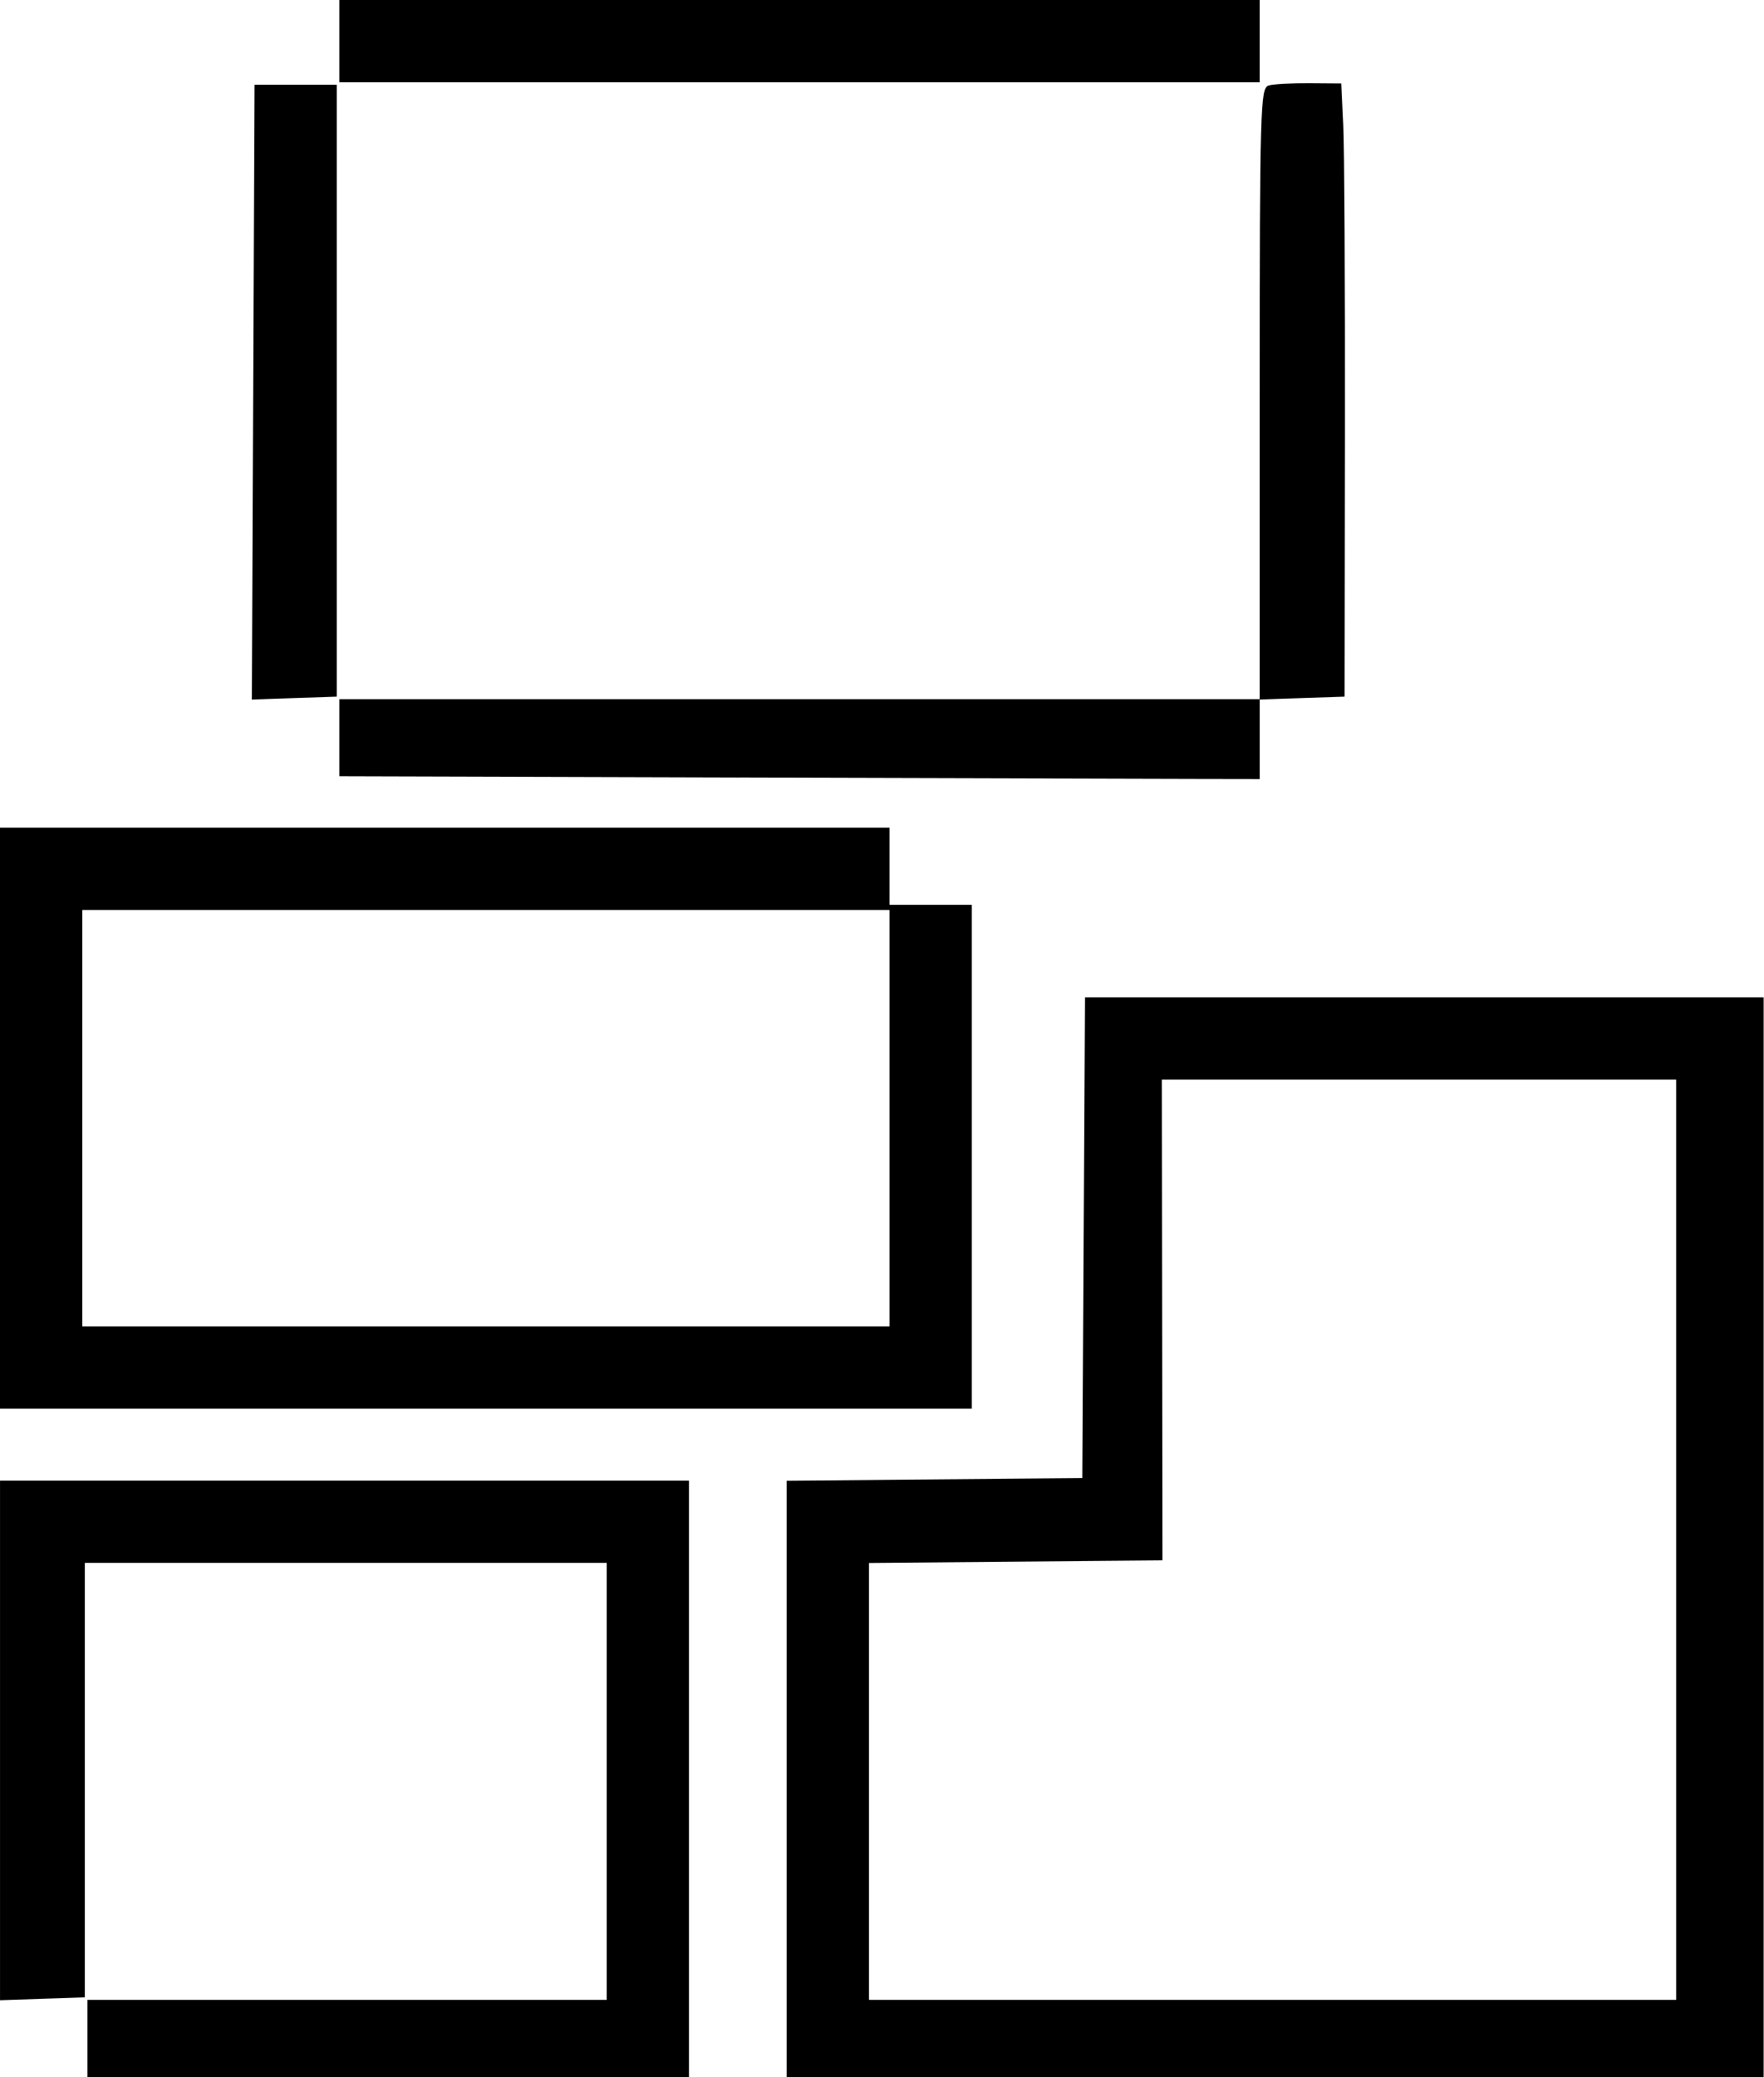
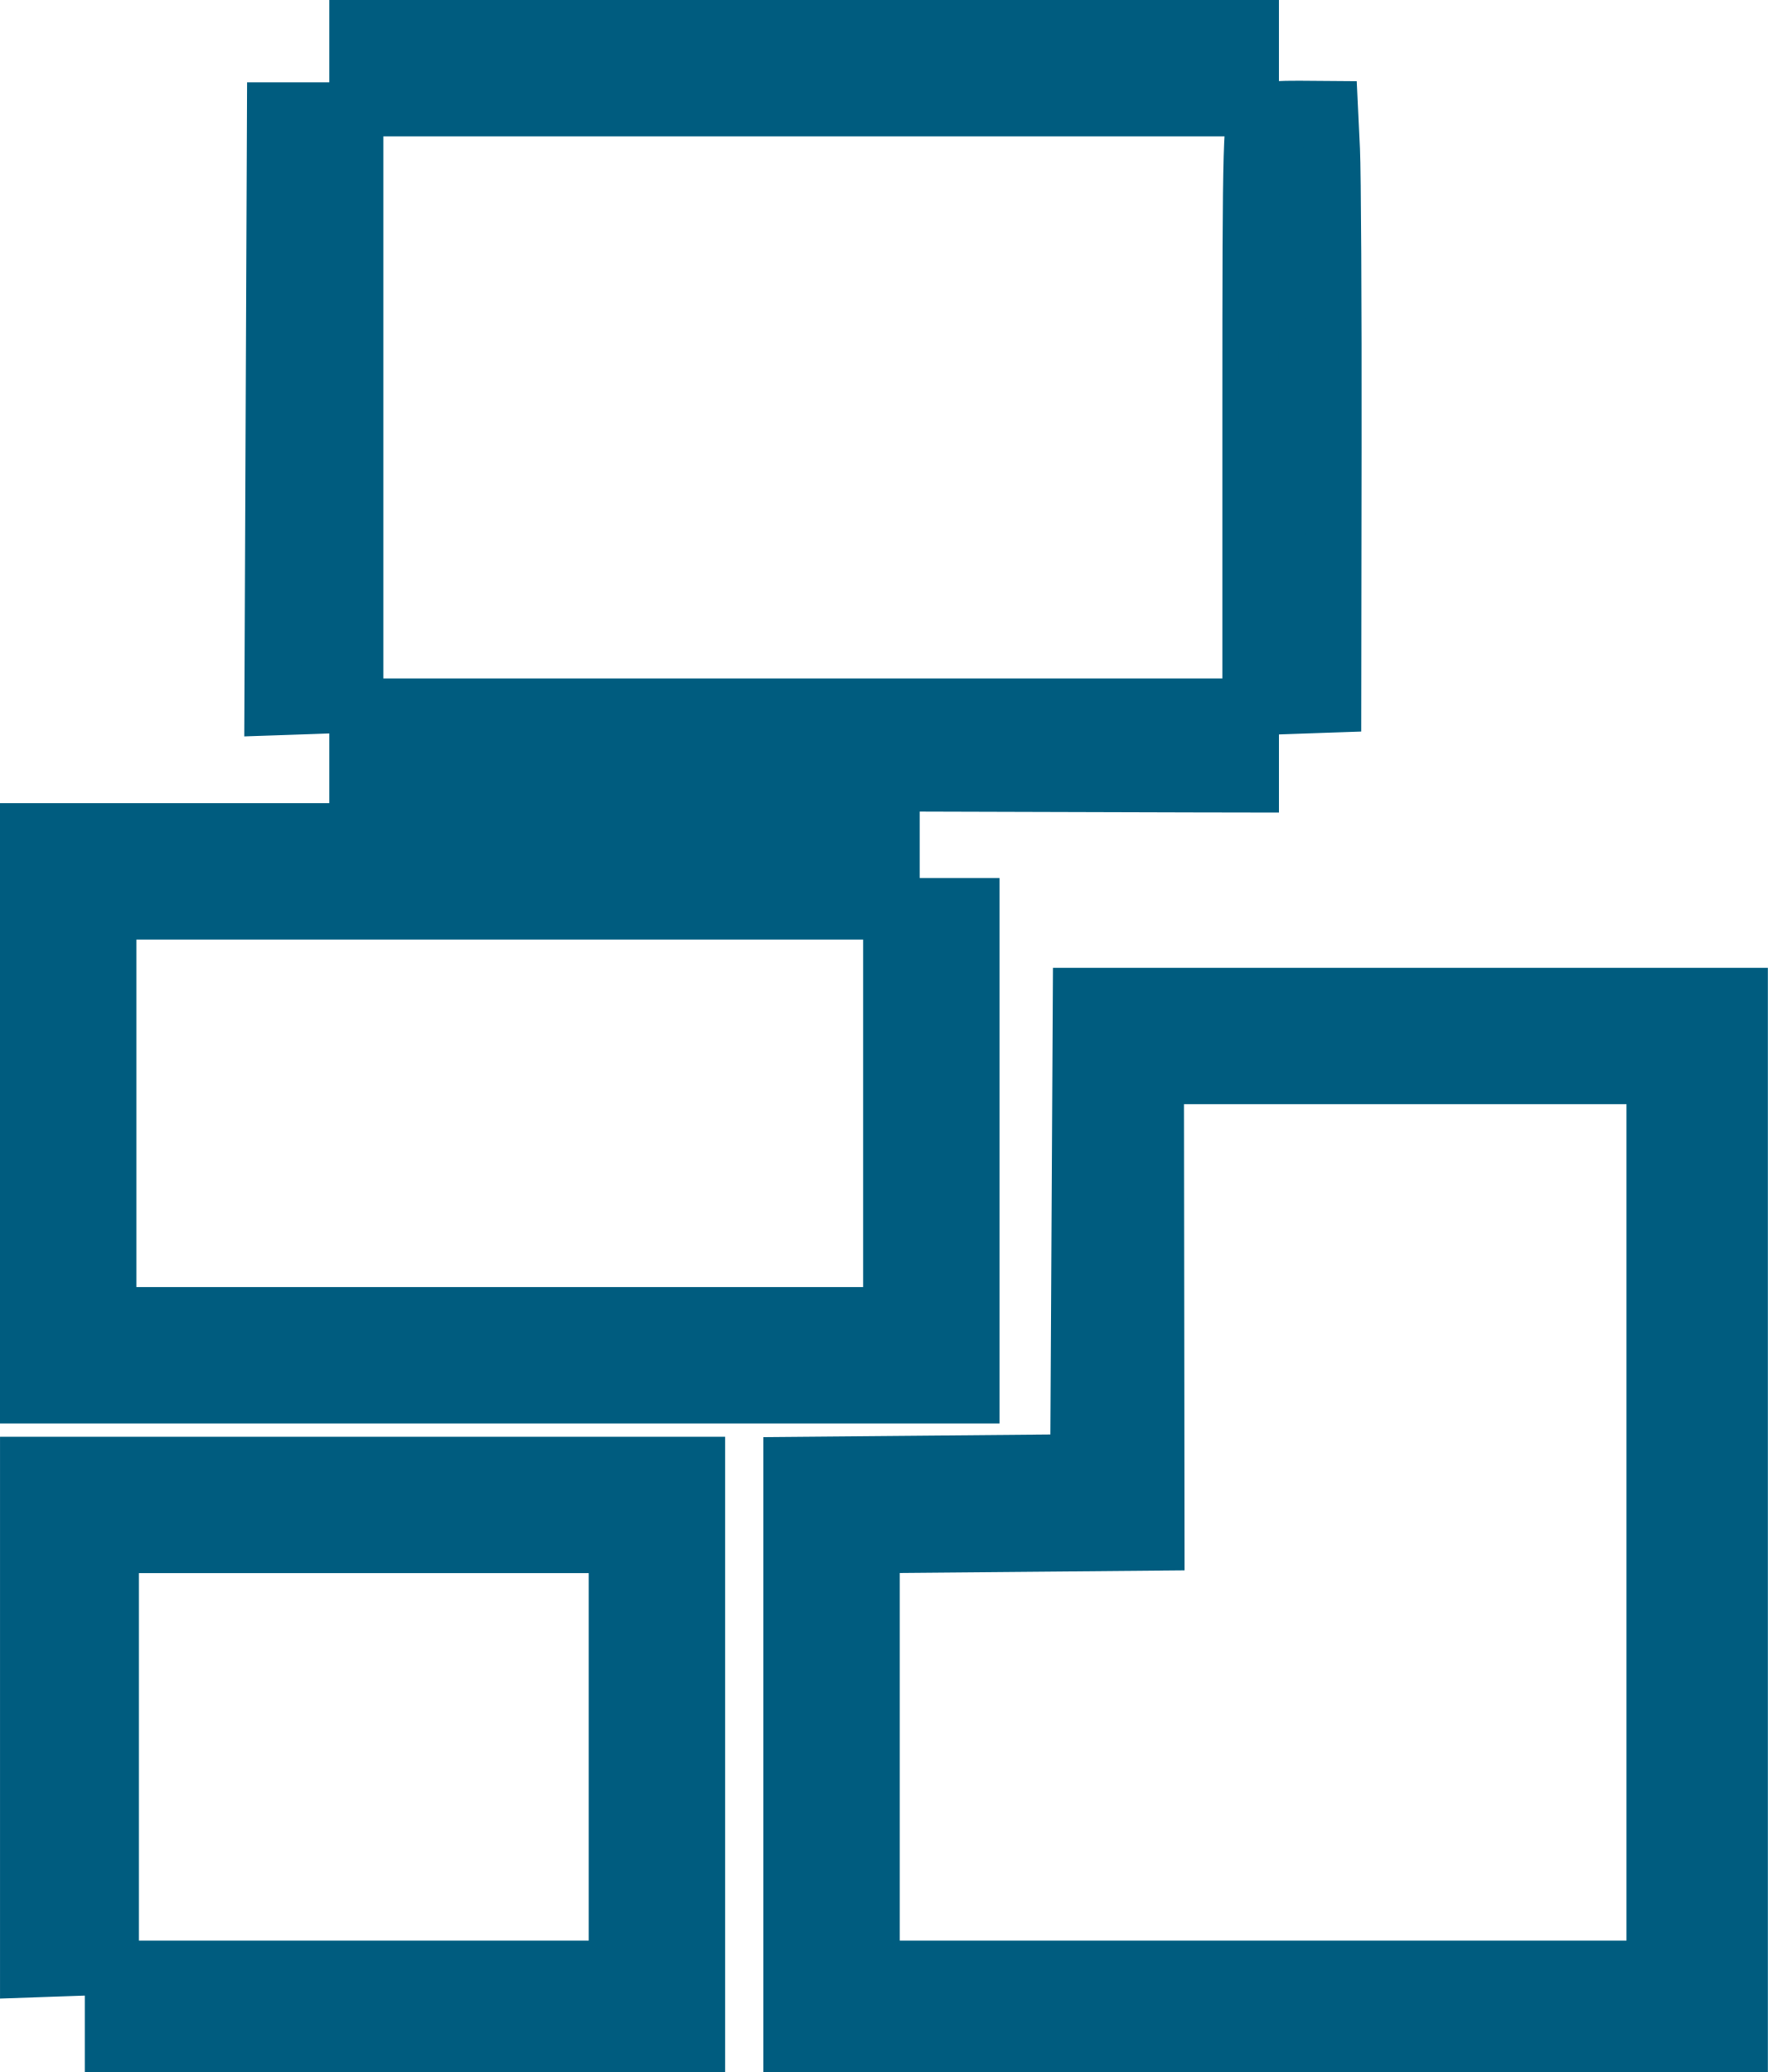
- <svg xmlns="http://www.w3.org/2000/svg" width="121.003mm" height="142.522mm" viewBox="0 0 121.003 142.522" version="1.1" id="svg5">
+ <svg xmlns="http://www.w3.org/2000/svg" width="125.003mm" height="146.522mm" viewBox="0 0 125.003 146.522" version="1.1" id="svg5">
  <defs id="defs2" />
-   <g id="layer1" transform="translate(-26.73629,-28.14085)">
-     <path style="fill:#000000;stroke-width:0.353" d="m 32.734,168.017 v -2.646 H 50.549 68.364 V 150.378 135.385 l -17.903,-1.2e-4 -17.903,-1.2e-4 v 14.905 14.905 l -2.91,0.102 -2.91,0.102 V 147.57 129.741 H 50.372 74.009 v 20.461 20.461 H 53.371 32.734 Z M 80.711,150.207 v -20.456 l 10.142,-0.094 10.142,-0.094 0.092,-16.492 0.092,-16.492 h 23.28 23.28 v 37.042 37.042 H 114.225 80.711 Z m 61.031,-16.41 v -31.574 h -17.645 -17.645 l 0.02,16.492 0.02,16.492 -10.068,0.094 -10.068,0.094 v 14.988 14.988 h 27.693 27.693 V 133.798 Z M 26.736,104.87 V 84.938 H 57.252 87.767 v 2.646 2.646 h 2.822 2.822 v 17.286 17.286 h -33.338 -33.337 z m 61.031,0 V 90.583 H 60.074 32.381 v 14.287 14.287 H 60.074 87.767 Z M 77.448,81.496 50.02,81.406 v -2.644 -2.644 h 31.574 31.574 v -20.967 c 0,-19.666 0.038,-20.977 0.617,-21.143 0.34,-0.097 1.598,-0.168 2.797,-0.159 l 2.179,0.018 0.138,2.869 c 0.076,1.578 0.127,11.045 0.114,21.037 l -0.024,18.168 -2.91,0.102 -2.91,0.102 v 2.727 2.727 l -4.145,-0.008 c -2.28,-0.004 -16.488,-0.048 -31.574,-0.098 z m -33.34,-26.442 0.091,-21.093 h 2.822 2.822 v 20.99 20.99 l -2.913,0.103 -2.913,0.102 z m 5.912,-24.091 v -2.822 h 31.574 31.574 v 2.822 2.822 H 81.593 50.02 Z" id="path1134" />
+   <g id="layer1" transform="translate(-24.73629,-26.14085)" style="fill:#005c7f;fill-opacity:1;stroke:#005c7f;stroke-width:4;stroke-miterlimit:4;stroke-dasharray:none;stroke-opacity:1">
+     <path style="fill:#005c7f;fill-opacity:1;stroke:#005c7f;stroke-width:4;stroke-miterlimit:4;stroke-dasharray:none;stroke-opacity:1" d="m 32.734,168.017 v -2.646 H 50.549 68.364 V 150.378 135.385 l -17.903,-1.2e-4 -17.903,-1.2e-4 v 14.905 14.905 l -2.91,0.102 -2.91,0.102 V 147.57 129.741 H 50.372 74.009 v 20.461 20.461 H 53.371 32.734 Z M 80.711,150.207 v -20.456 l 10.142,-0.094 10.142,-0.094 0.092,-16.492 0.092,-16.492 h 23.28 23.28 v 37.042 37.042 H 114.225 80.711 Z m 61.031,-16.41 v -31.574 h -17.645 -17.645 l 0.02,16.492 0.02,16.492 -10.068,0.094 -10.068,0.094 v 14.988 14.988 h 27.693 27.693 V 133.798 Z M 26.736,104.87 V 84.938 H 57.252 87.767 v 2.646 2.646 h 2.822 2.822 v 17.286 17.286 h -33.338 -33.337 z m 61.031,0 V 90.583 H 60.074 32.381 v 14.287 14.287 H 60.074 87.767 Z M 77.448,81.496 50.02,81.406 v -2.644 -2.644 h 31.574 31.574 v -20.967 c 0,-19.666 0.038,-20.977 0.617,-21.143 0.34,-0.097 1.598,-0.168 2.797,-0.159 l 2.179,0.018 0.138,2.869 c 0.076,1.578 0.127,11.045 0.114,21.037 l -0.024,18.168 -2.91,0.102 -2.91,0.102 v 2.727 2.727 l -4.145,-0.008 c -2.28,-0.004 -16.488,-0.048 -31.574,-0.098 z m -33.34,-26.442 0.091,-21.093 h 2.822 2.822 v 20.99 20.99 l -2.913,0.103 -2.913,0.102 z m 5.912,-24.091 v -2.822 h 31.574 31.574 v 2.822 2.822 H 81.593 50.02 Z" id="path1134" />
  </g>
</svg>
